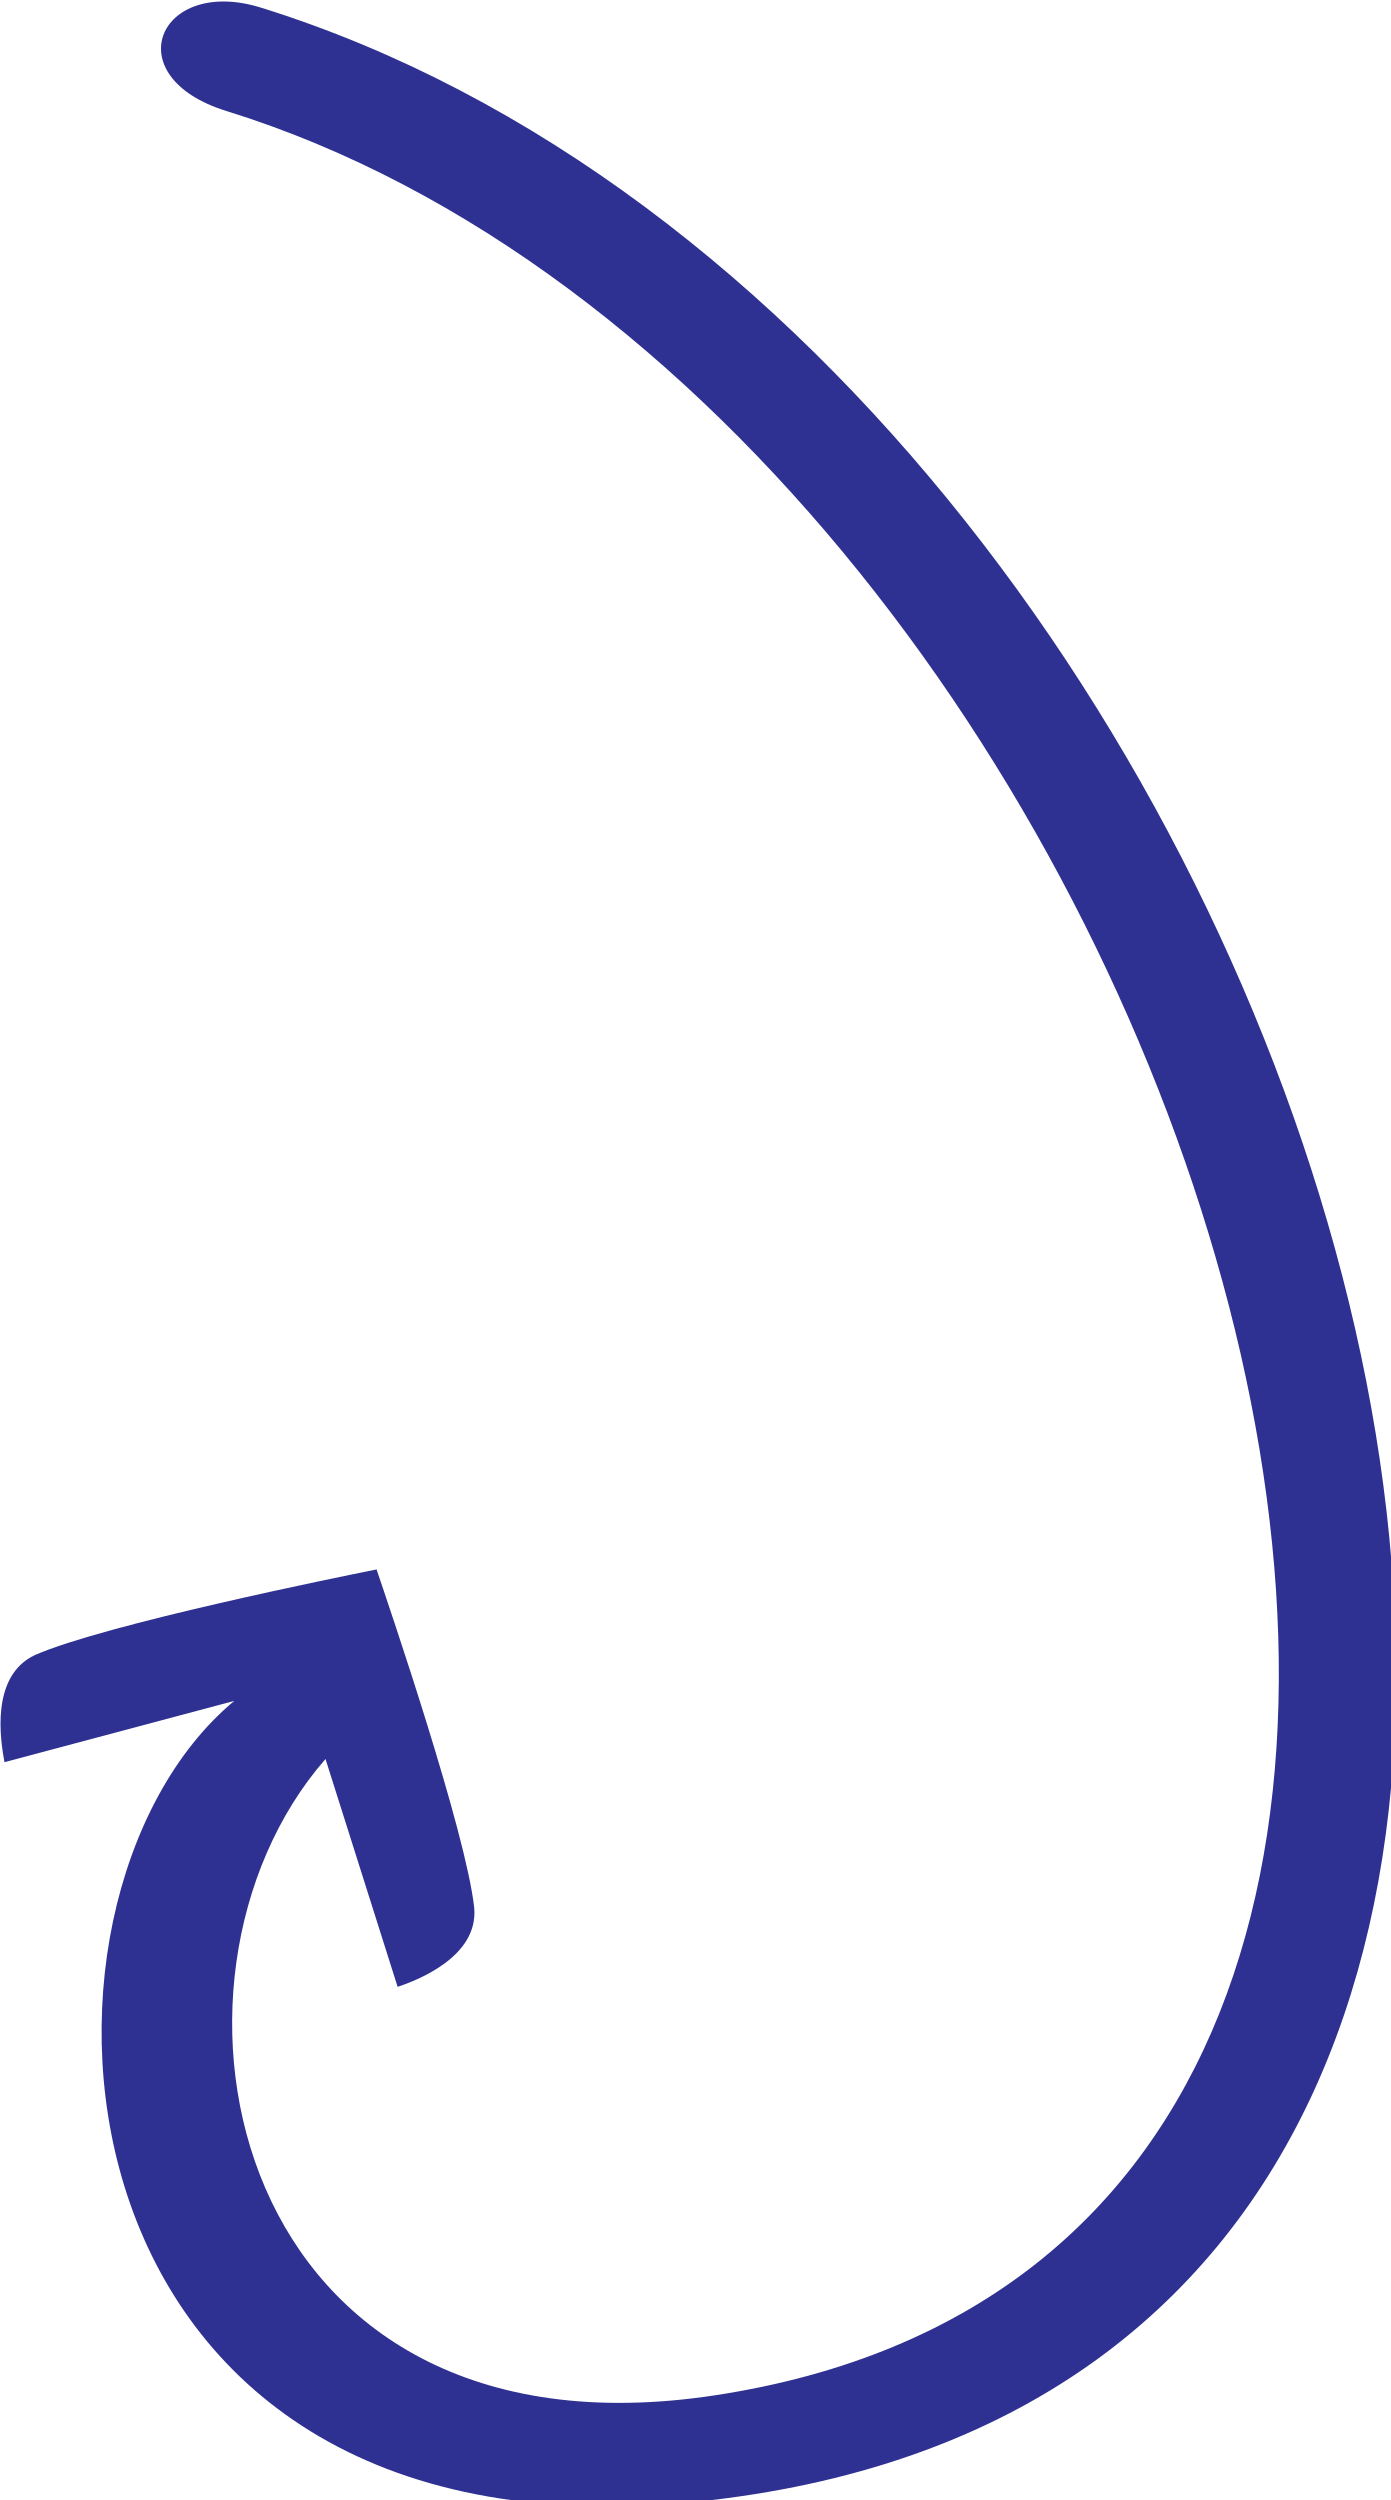
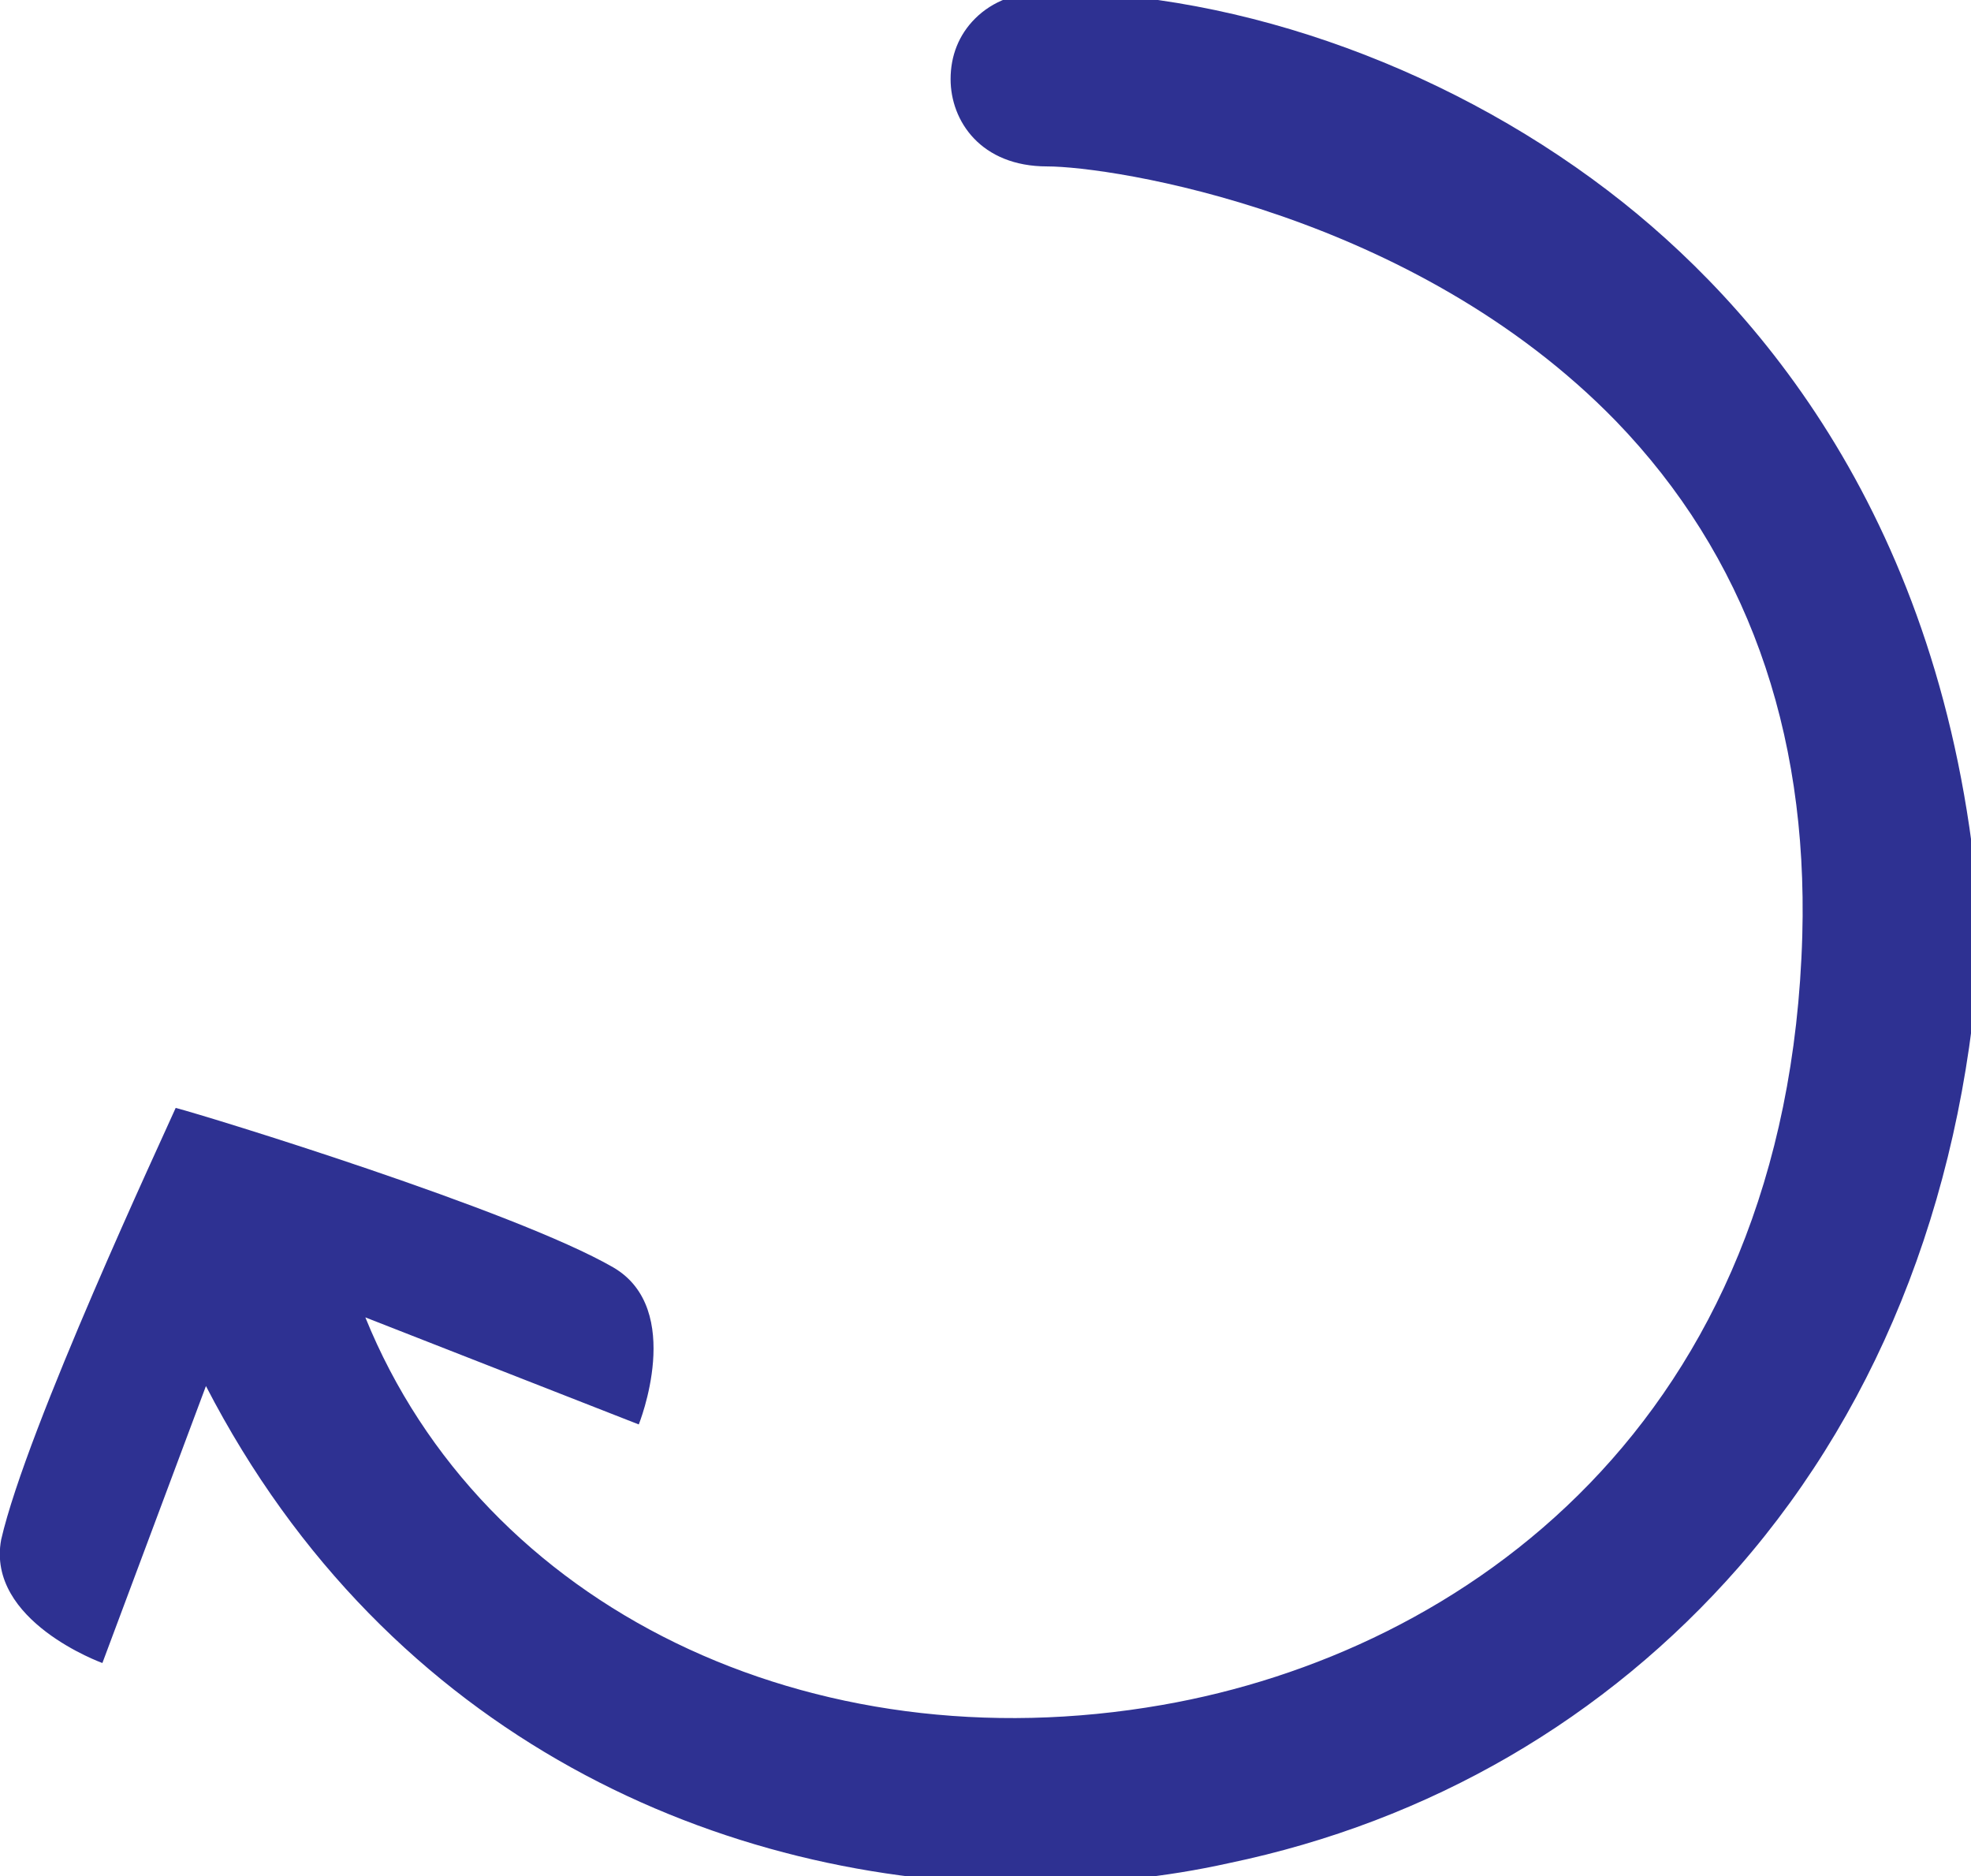
- <svg xmlns="http://www.w3.org/2000/svg" version="1.1" id="Layer_1" x="0px" y="0px" viewBox="0 0 217.9 391.7" style="enable-background:new 0 0 217.9 391.7;" xml:space="preserve">
+ <svg xmlns="http://www.w3.org/2000/svg" version="1.1" id="Layer_1" x="0px" y="0px" viewBox="0 0 169.4 161.2" style="enable-background:new 0 0 169.4 161.2;" xml:space="preserve">
  <style type="text/css">
	.st0{fill:#2E3192;}
</style>
-   <g>
-     <path class="st0" d="M111.6,391.7C5.9,404.1-0.8,297.7,36.7,266.5l-36,9.6c-0.6-3.3-2.3-13.5,4.8-16.8c11-4.8,47.5-12.2,53.5-13.4   c2,5.9,14,41.1,15.3,53c0.7,7.7-9,11.4-12,12.4L51,275.6c-30.3,34.7-15.2,111.3,61,99.7c165.2-25.1,75.1-310.8-76.5-357.9   C18,12,24.9-3.8,40.9,1.2C212.5,54.7,302.8,369.2,111.6,391.7z" />
-   </g>
+   <path class="st0" d="M170.2,80.1L170.2,80.1c-1.1,21.5-8.3,40.3-20.8,54.6c-11.4,13-26.5,21.8-43.8,25.4c-5.4,1.2-11.1,1.8-17,1.8  c-26.4,0-55.2-12.4-70.9-42.8l-8.9,23.8c0,0-10-3.6-8.7-10.6c2.2-9.6,13.9-34.6,15-37.1c2.7,0.7,29.1,8.8,37.6,13.7  c6.2,3.6,2.2,13.5,2.2,13.5l-23.5-9.2c10.1,24.9,38.2,38.6,68.5,33.3c25.8-4.5,53.8-24.2,55-66.1c0.5-17.8-4.9-32.7-16-44.2  c-17.5-18-43.4-21.9-48.9-21.9c-5.7,0-8.3-3.9-8.3-7.5c0-2,0.7-3.8,2.1-5.2c1.5-1.5,3.6-2.3,6.1-2.3c16.9,0,35.4,6.8,49.6,18.1  C152.3,27.6,168.1,46.8,170.2,80.1z" />
</svg>
